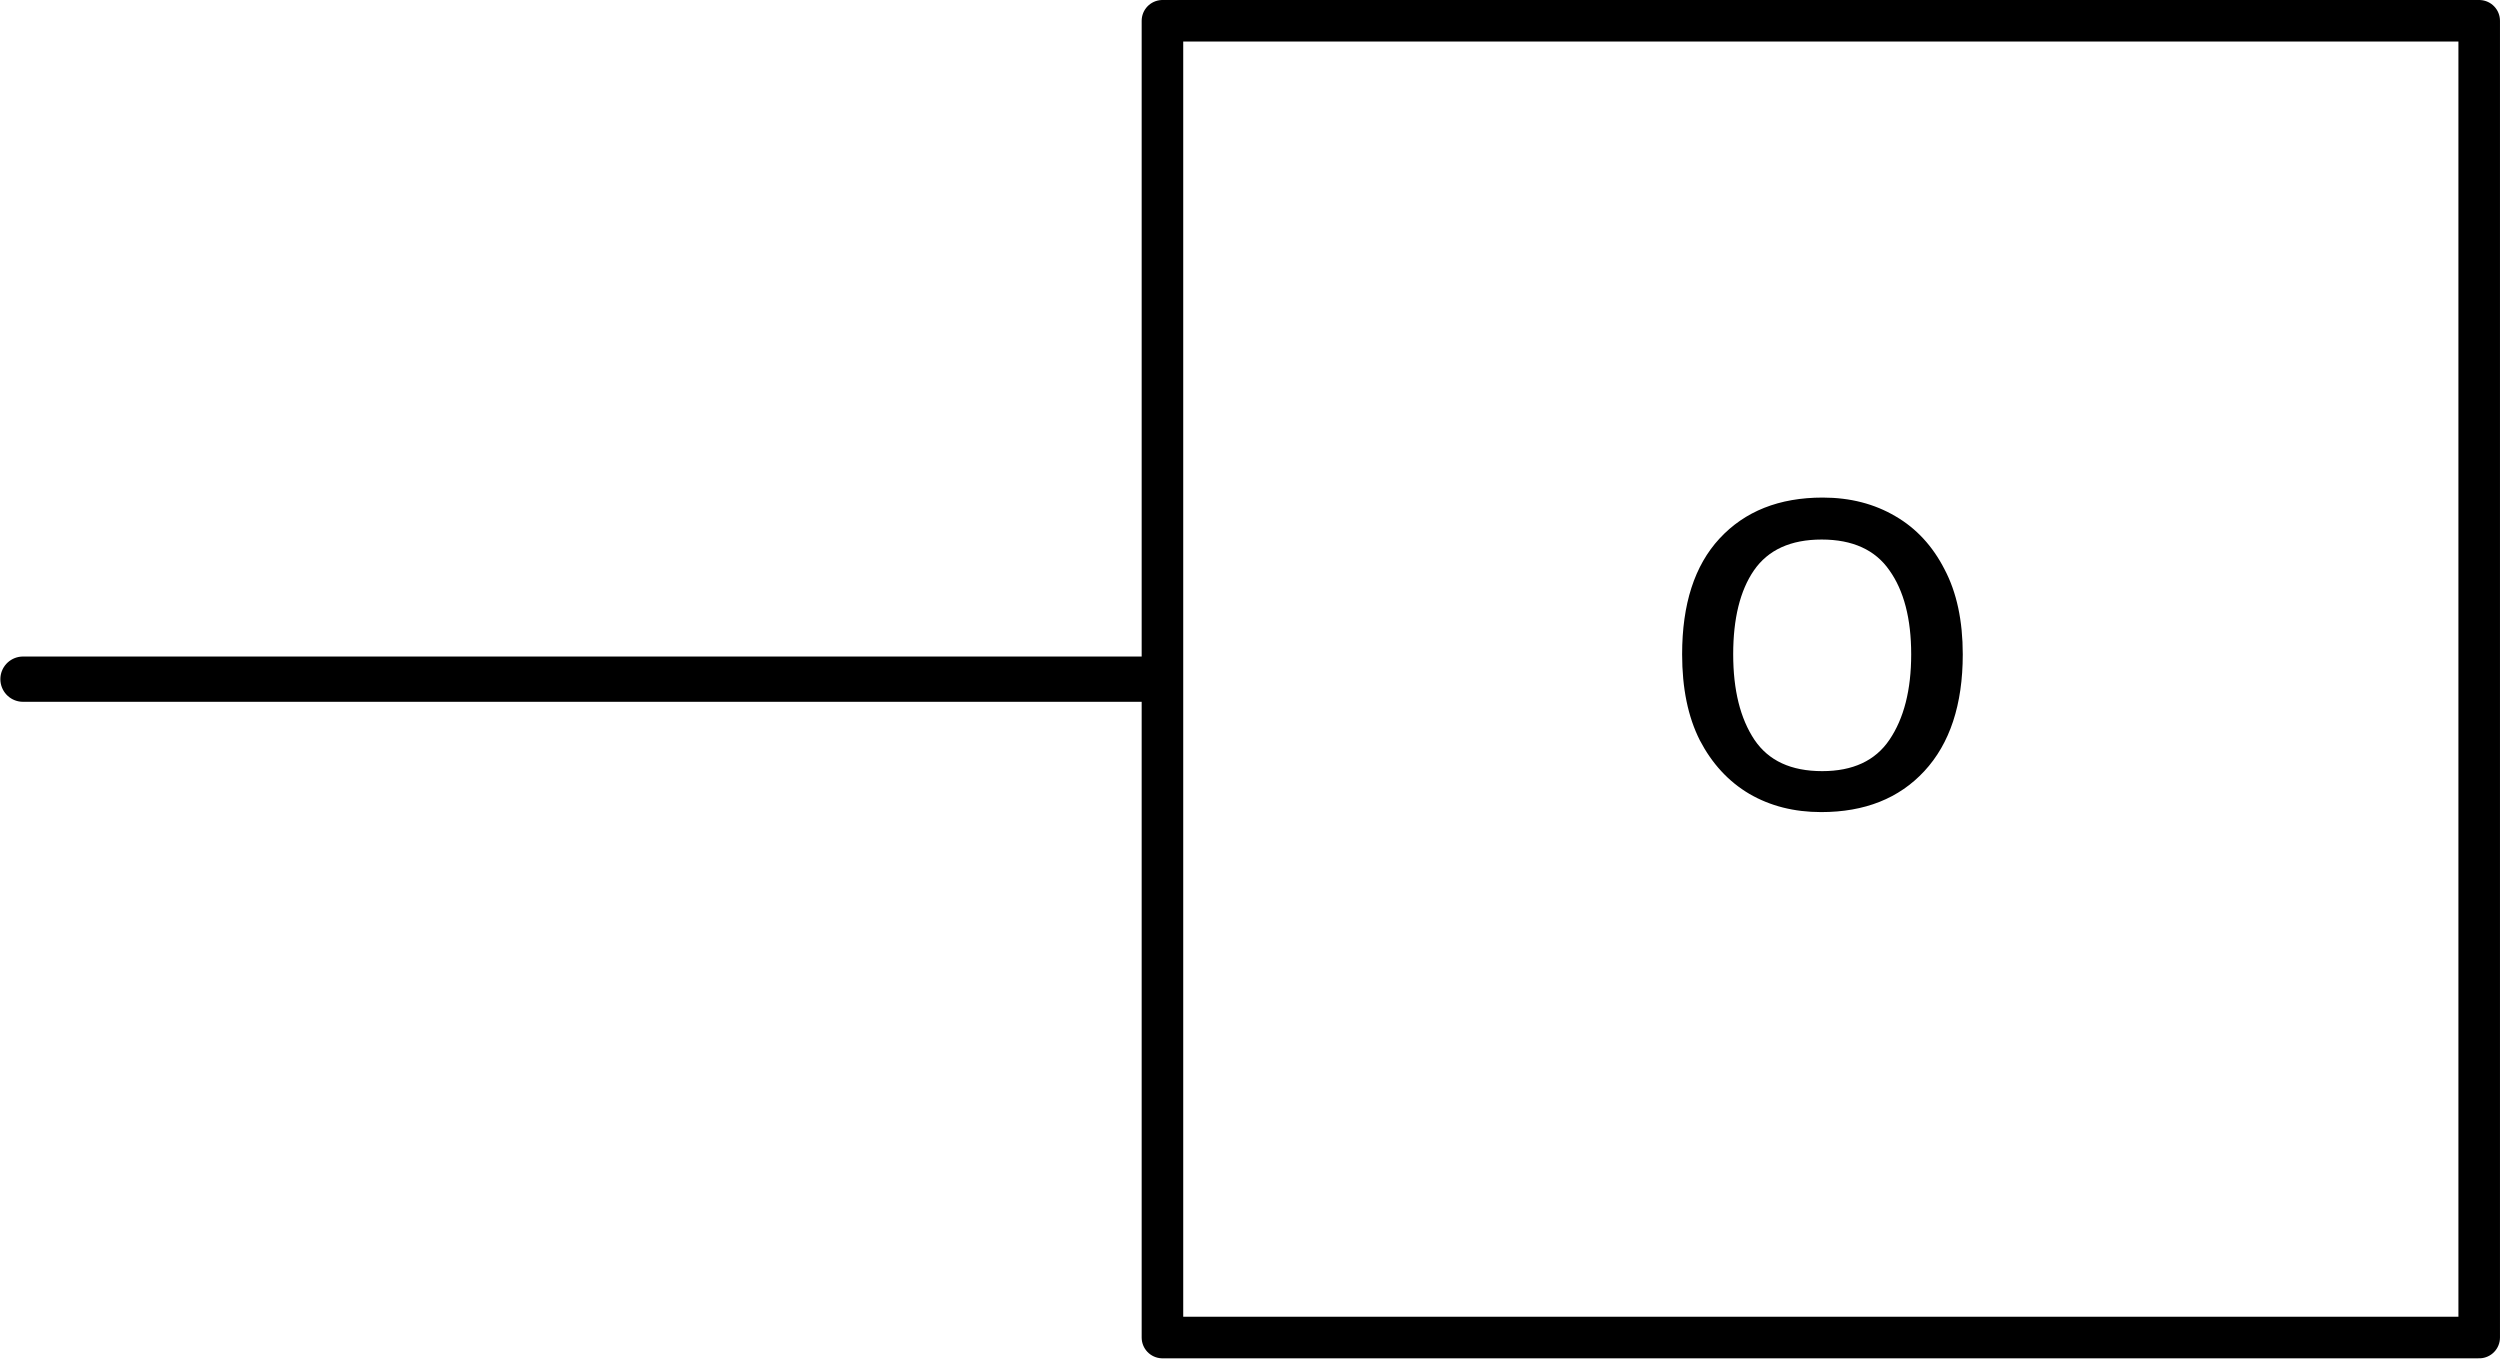
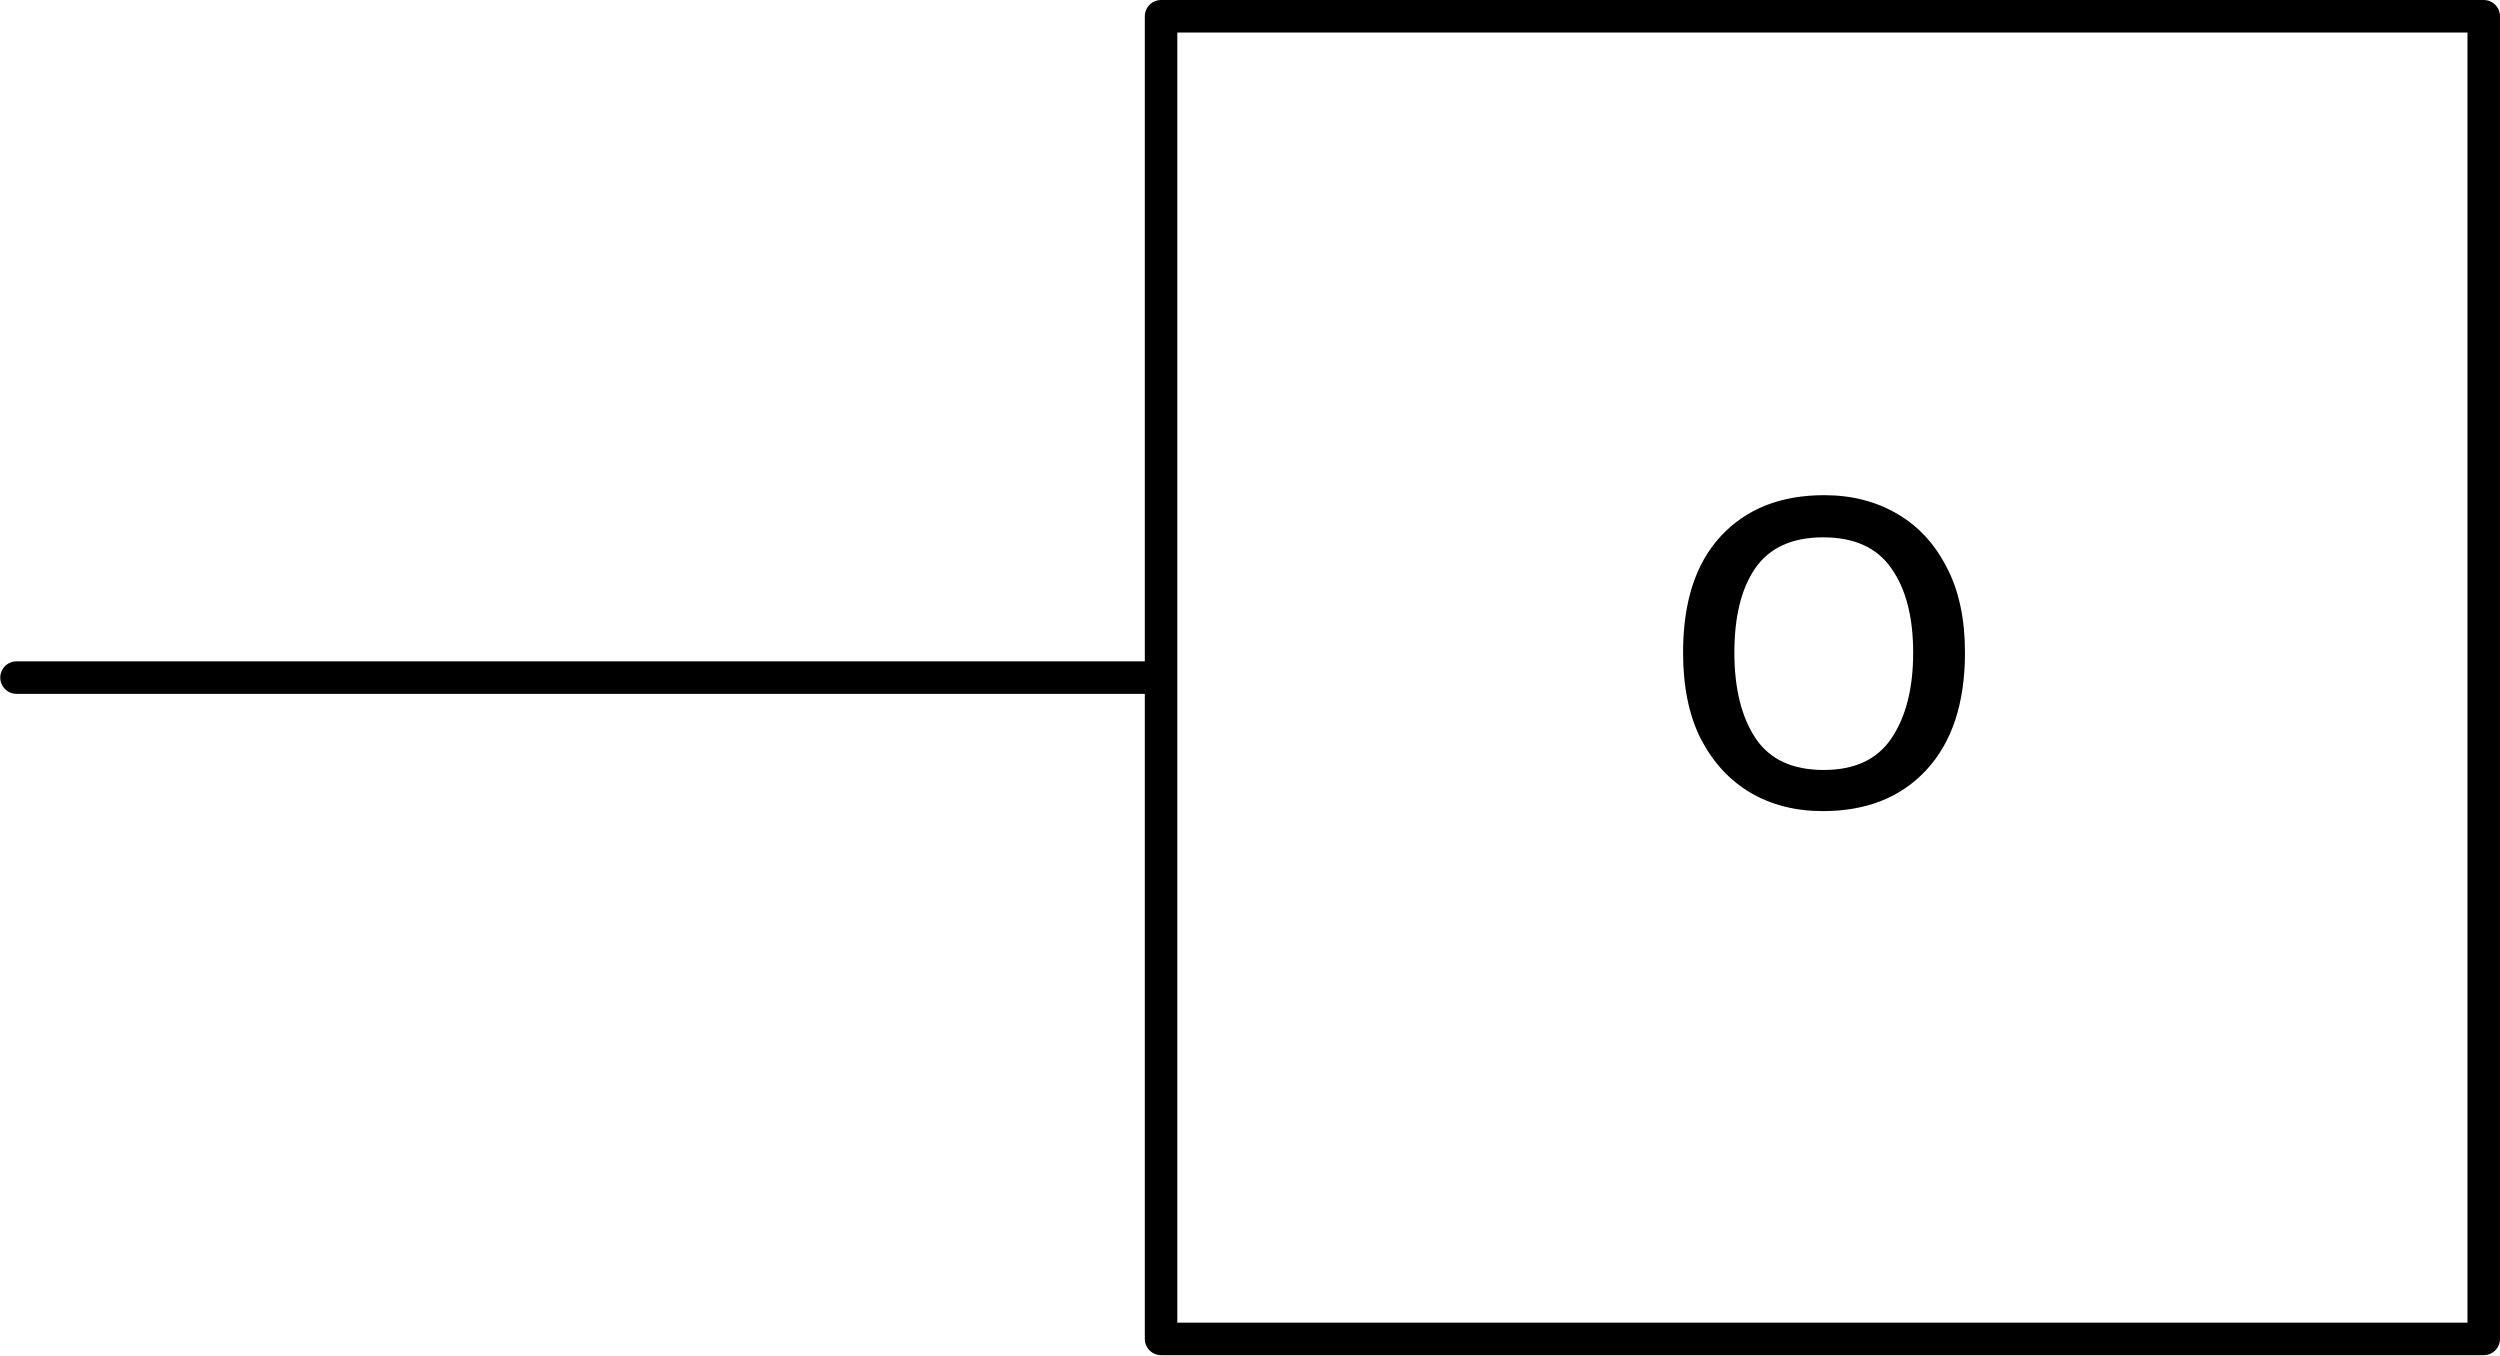
- <svg xmlns="http://www.w3.org/2000/svg" width="21.801mm" height="11.845mm" viewBox="0 0 77.249 41.972" id="svg7055" version="1.1">
+ <svg xmlns="http://www.w3.org/2000/svg" width="21.704mm" height="11.765mm" viewBox="0 0 76.905 41.688" id="svg7055" version="1.1">
  <defs id="defs7057" />
-   <g id="layer1" transform="translate(-112.804,-342.8047)">
-     <g id="g4155">
-       <rect transform="scale(-1,1)" y="343.447" x="-189.411" height="40.688" width="40.688" id="rect4326-0" style="fill:none;stroke:#000000;stroke-width:1.284;stroke-linecap:round;stroke-linejoin:round;stroke-miterlimit:4;stroke-dasharray:none;stroke-opacity:1" />
-       <path id="path4203-6-7-7" d="m 148.241,363.791 -34.727,0" style="fill:none;fill-rule:evenodd;stroke:#000000;stroke-width:1.399px;stroke-linecap:round;stroke-linejoin:round;stroke-opacity:1" />
+   <g id="layer1" transform="translate(-113.0064,-342.9469)">
+     <g id="g4142">
+       <rect transform="scale(-1,1)" y="343.447" x="-189.411" height="40.688" width="40.688" id="rect4326-0" style="fill:none;stroke:#000000;stroke-width:1;stroke-linecap:round;stroke-linejoin:round;stroke-miterlimit:4;stroke-dasharray:none;stroke-opacity:1" />
+       <path id="path4203-6-7-7" d="m 148.241,363.791 -34.727,0" style="fill:none;fill-rule:evenodd;stroke:#000000;stroke-width:1;stroke-linecap:round;stroke-linejoin:round;stroke-miterlimit:4;stroke-dasharray:none;stroke-opacity:1" />
      <text id="text4504-1-7-0" y="367.726" x="163.812" style="font-style:normal;font-weight:normal;font-size:55.964px;line-height:125%;font-family:sans-serif;letter-spacing:0px;word-spacing:0px;fill:#000000;fill-opacity:1;stroke:none;stroke-width:1px;stroke-linecap:butt;stroke-linejoin:miter;stroke-opacity:1" xml:space="preserve">
        <tspan style="font-style:normal;font-variant:normal;font-weight:normal;font-stretch:normal;font-size:17.489px;font-family:'Courier 10 Pitch';-inkscape-font-specification:'Courier 10 Pitch'" y="367.726" x="163.812" id="tspan4506-9-8-0">o</tspan>
      </text>
    </g>
  </g>
</svg>
